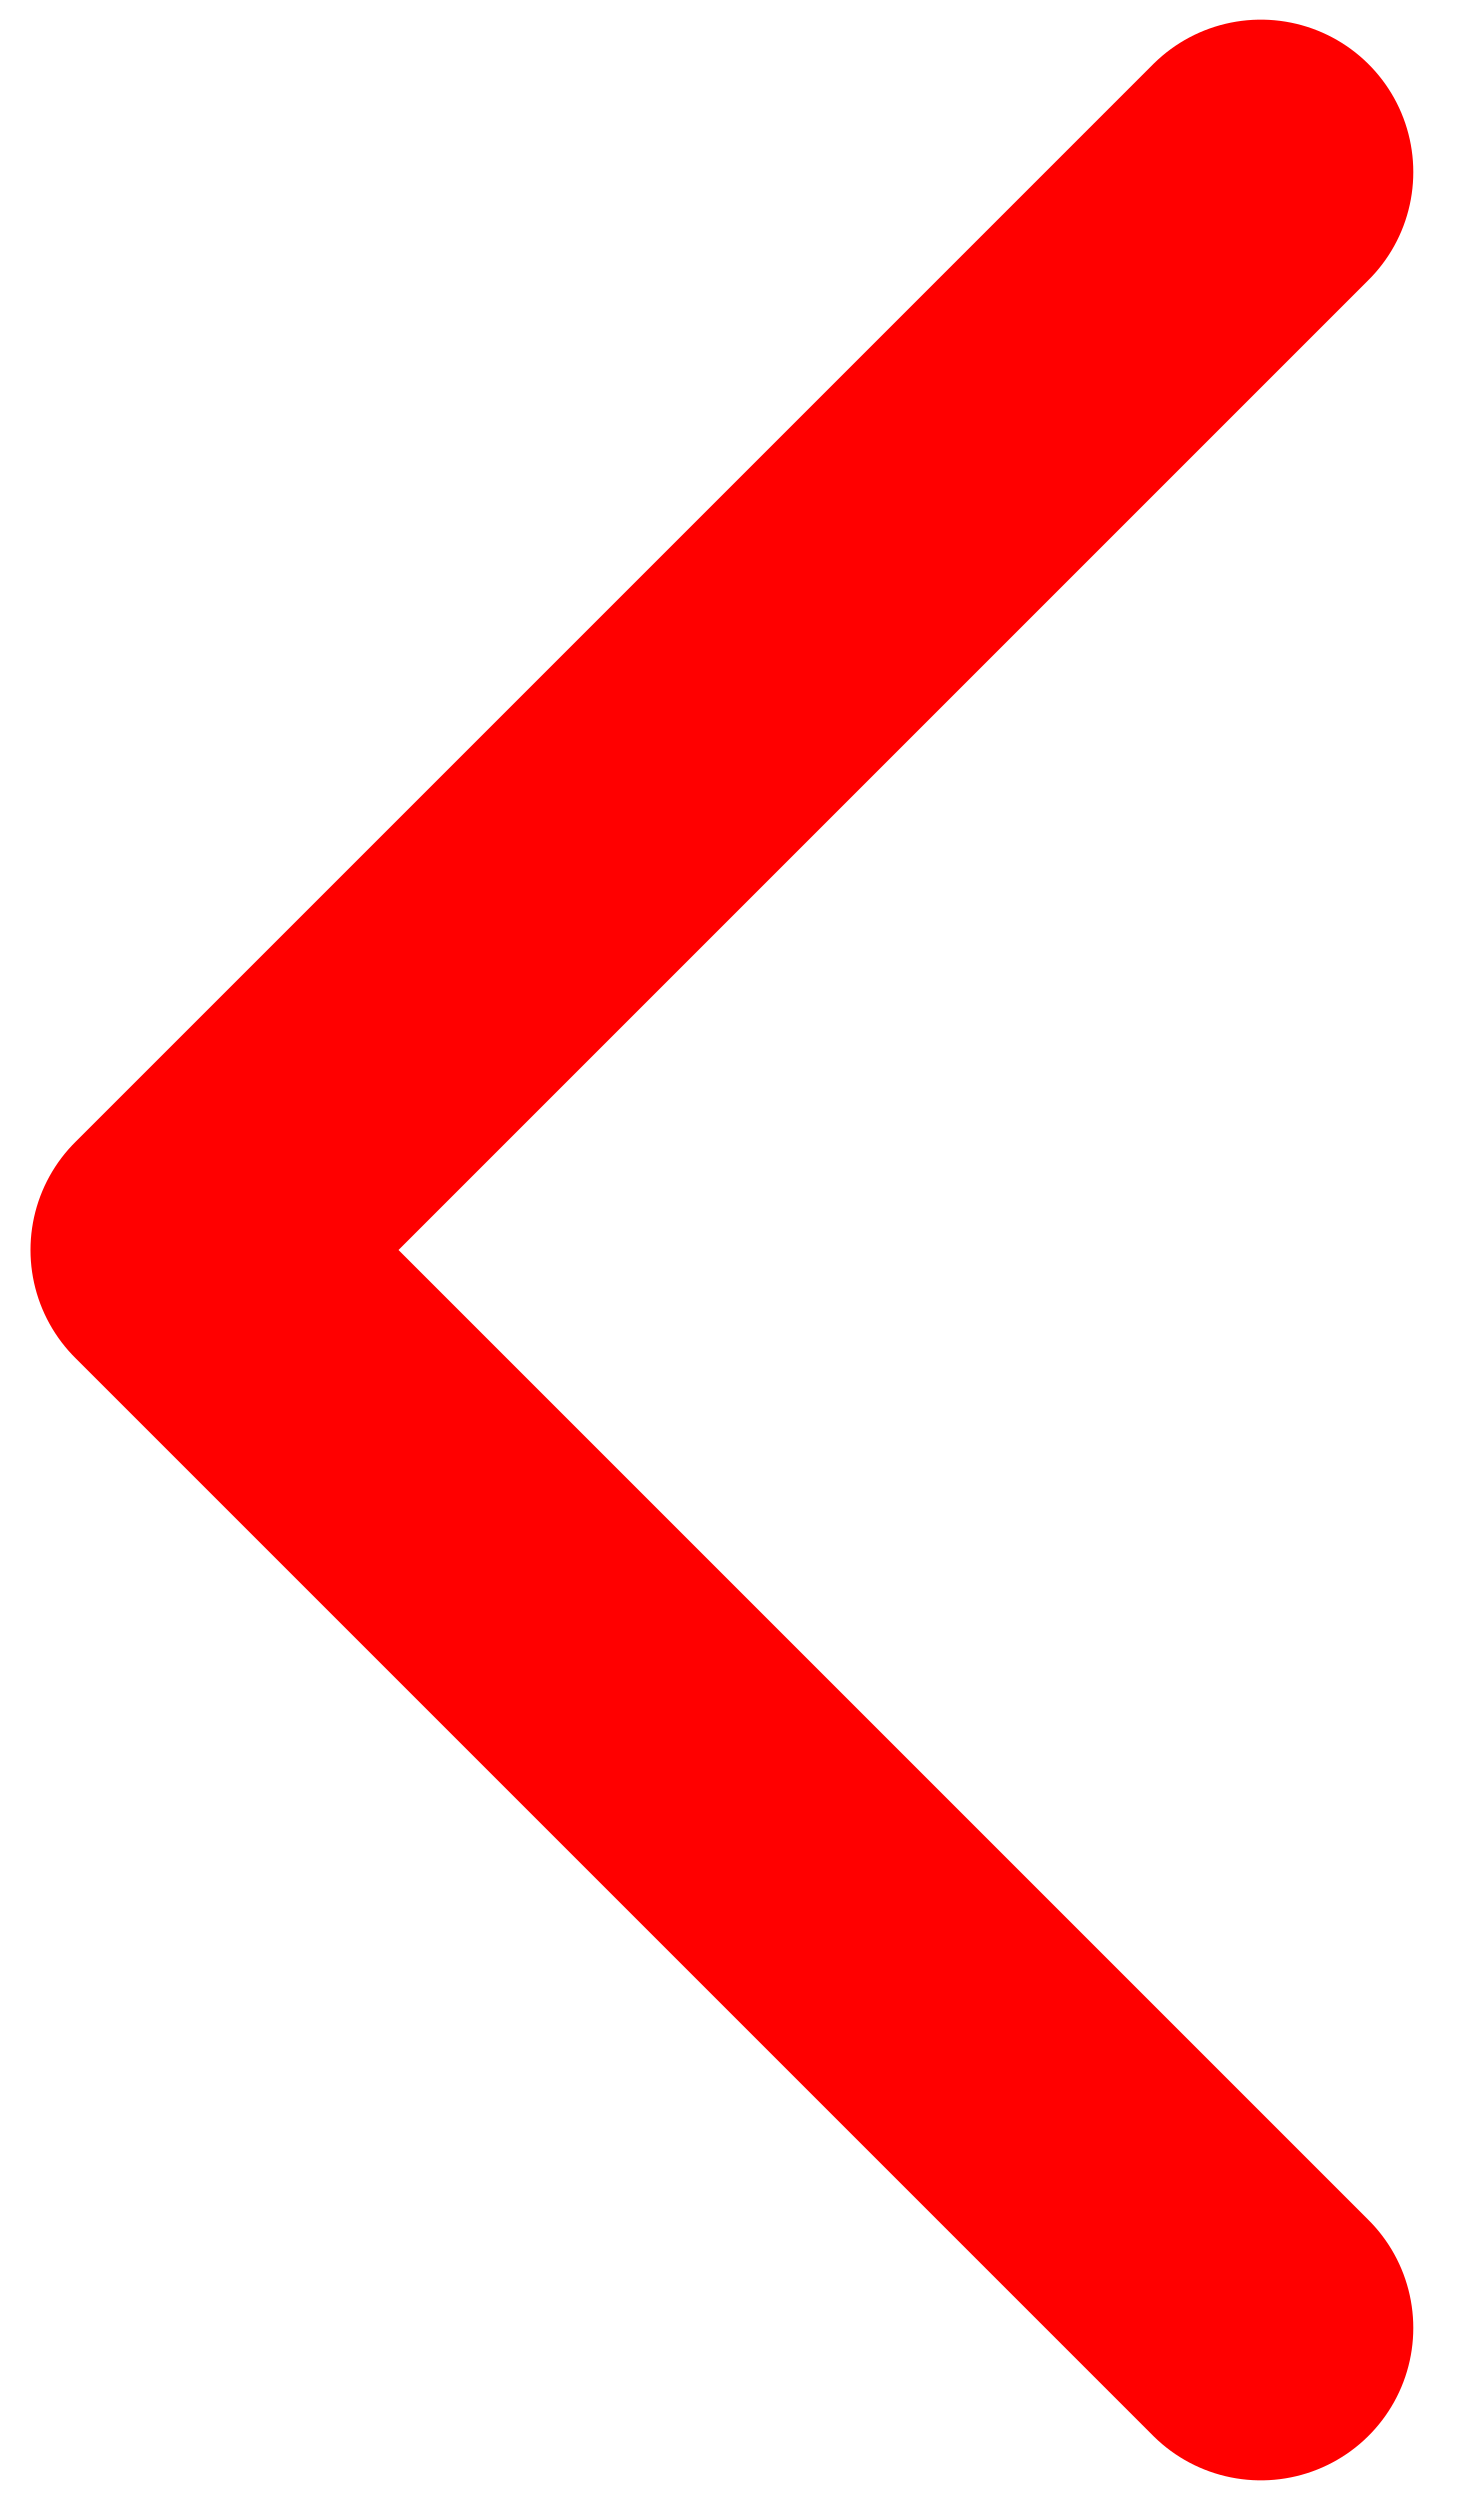
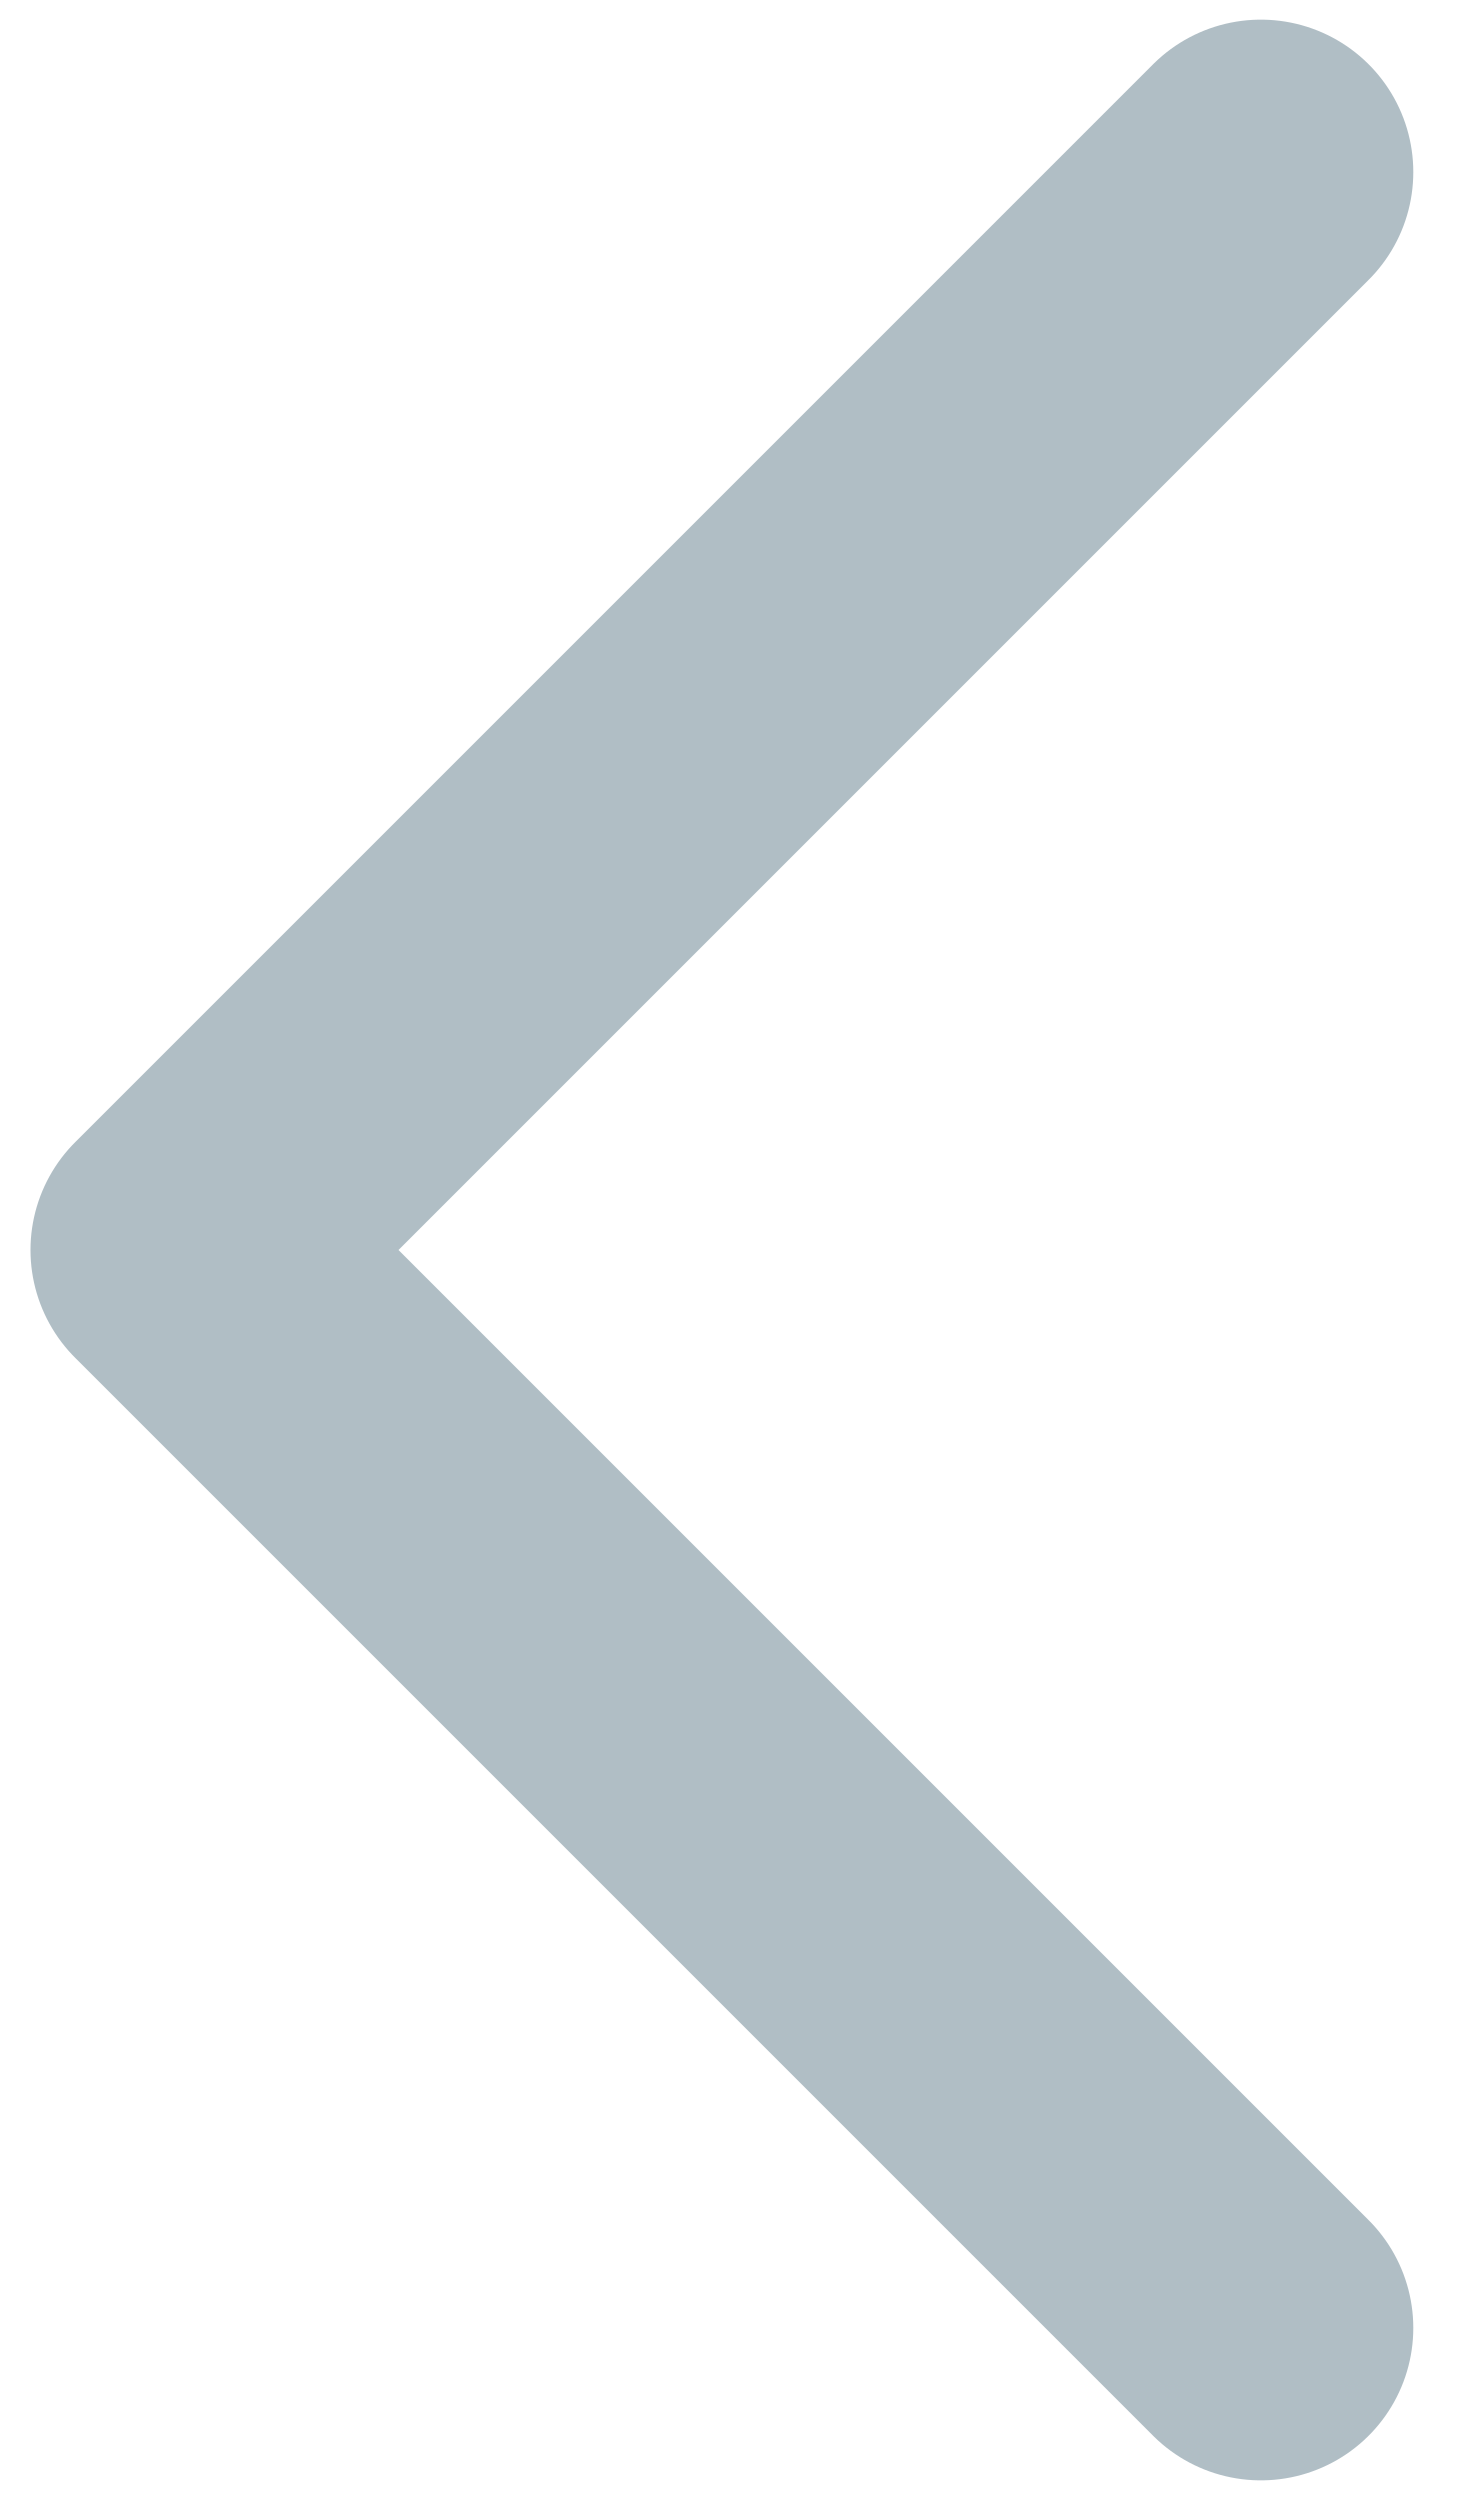
<svg xmlns="http://www.w3.org/2000/svg" width="24" height="41" viewBox="0 0 24 41" fill="none">
-   <path d="M20.678 2.822L3 20.5L20.678 38.178" stroke="red" stroke-width="5" stroke-linecap="round" stroke-linejoin="round" />
+   <path d="M20.678 2.822L3 20.5L20.678 38.178" stroke="#B0BEC5" stroke-width="5" stroke-linecap="round" stroke-linejoin="round" />
</svg>
